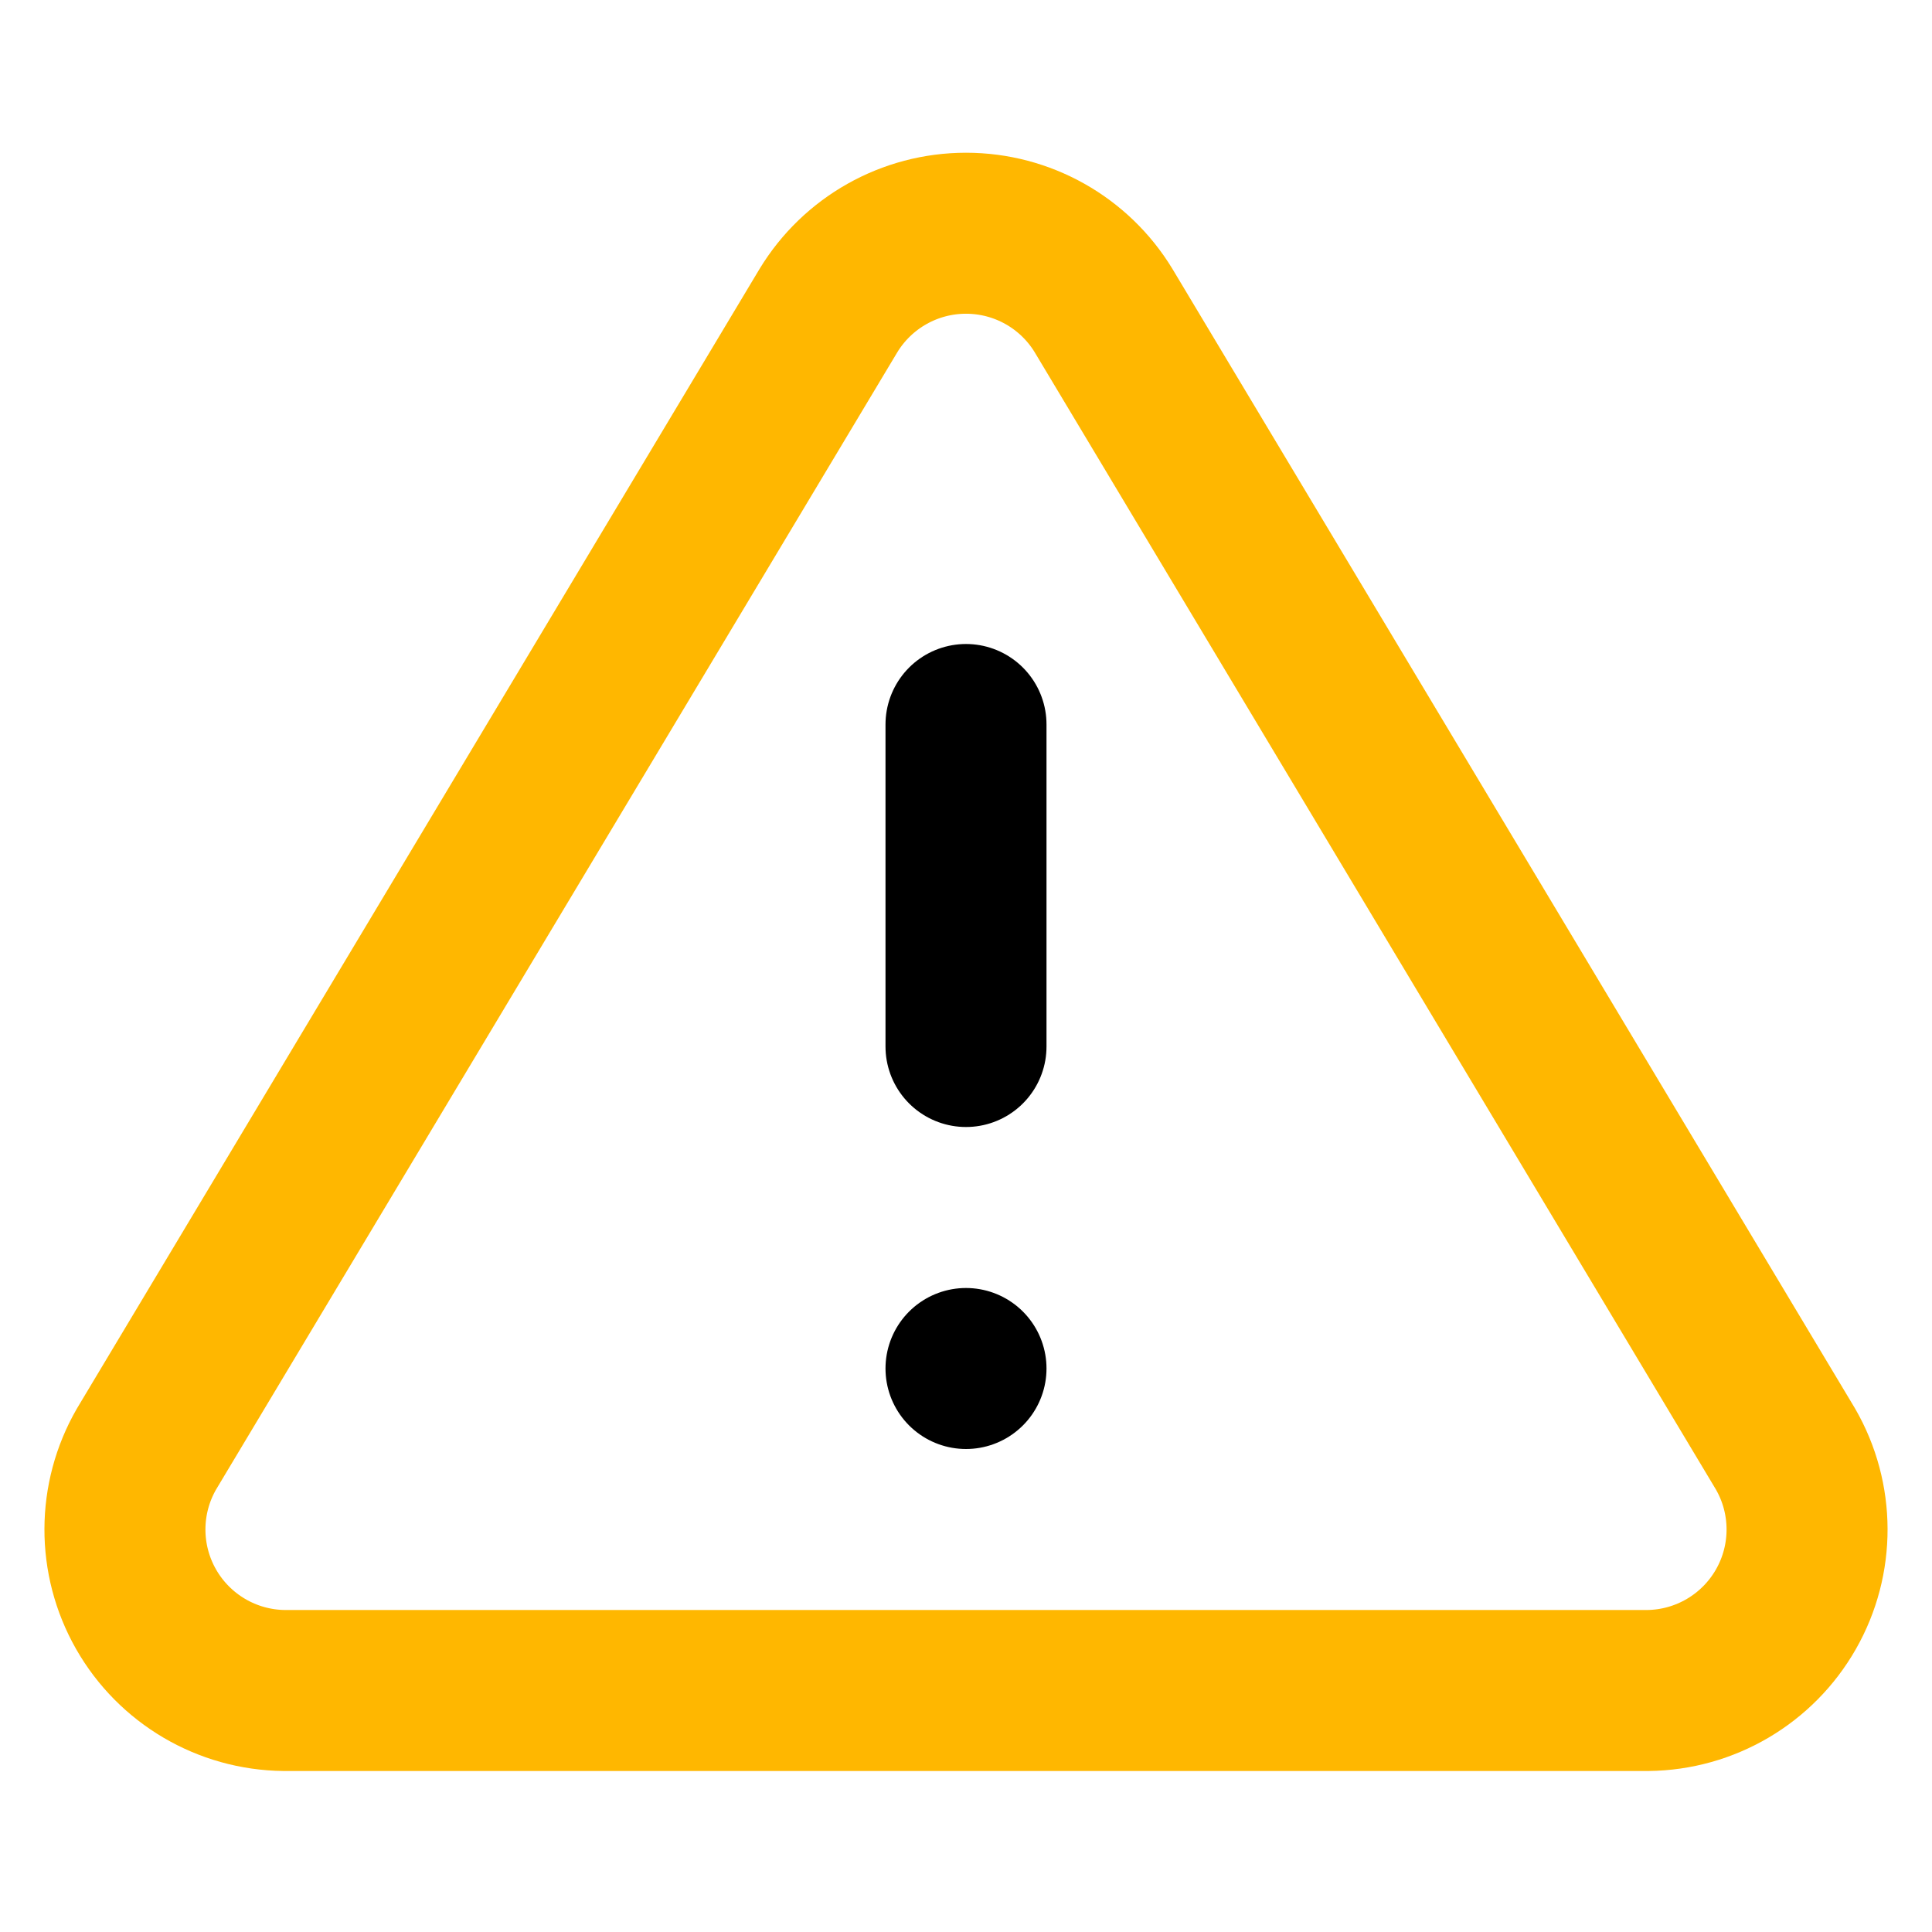
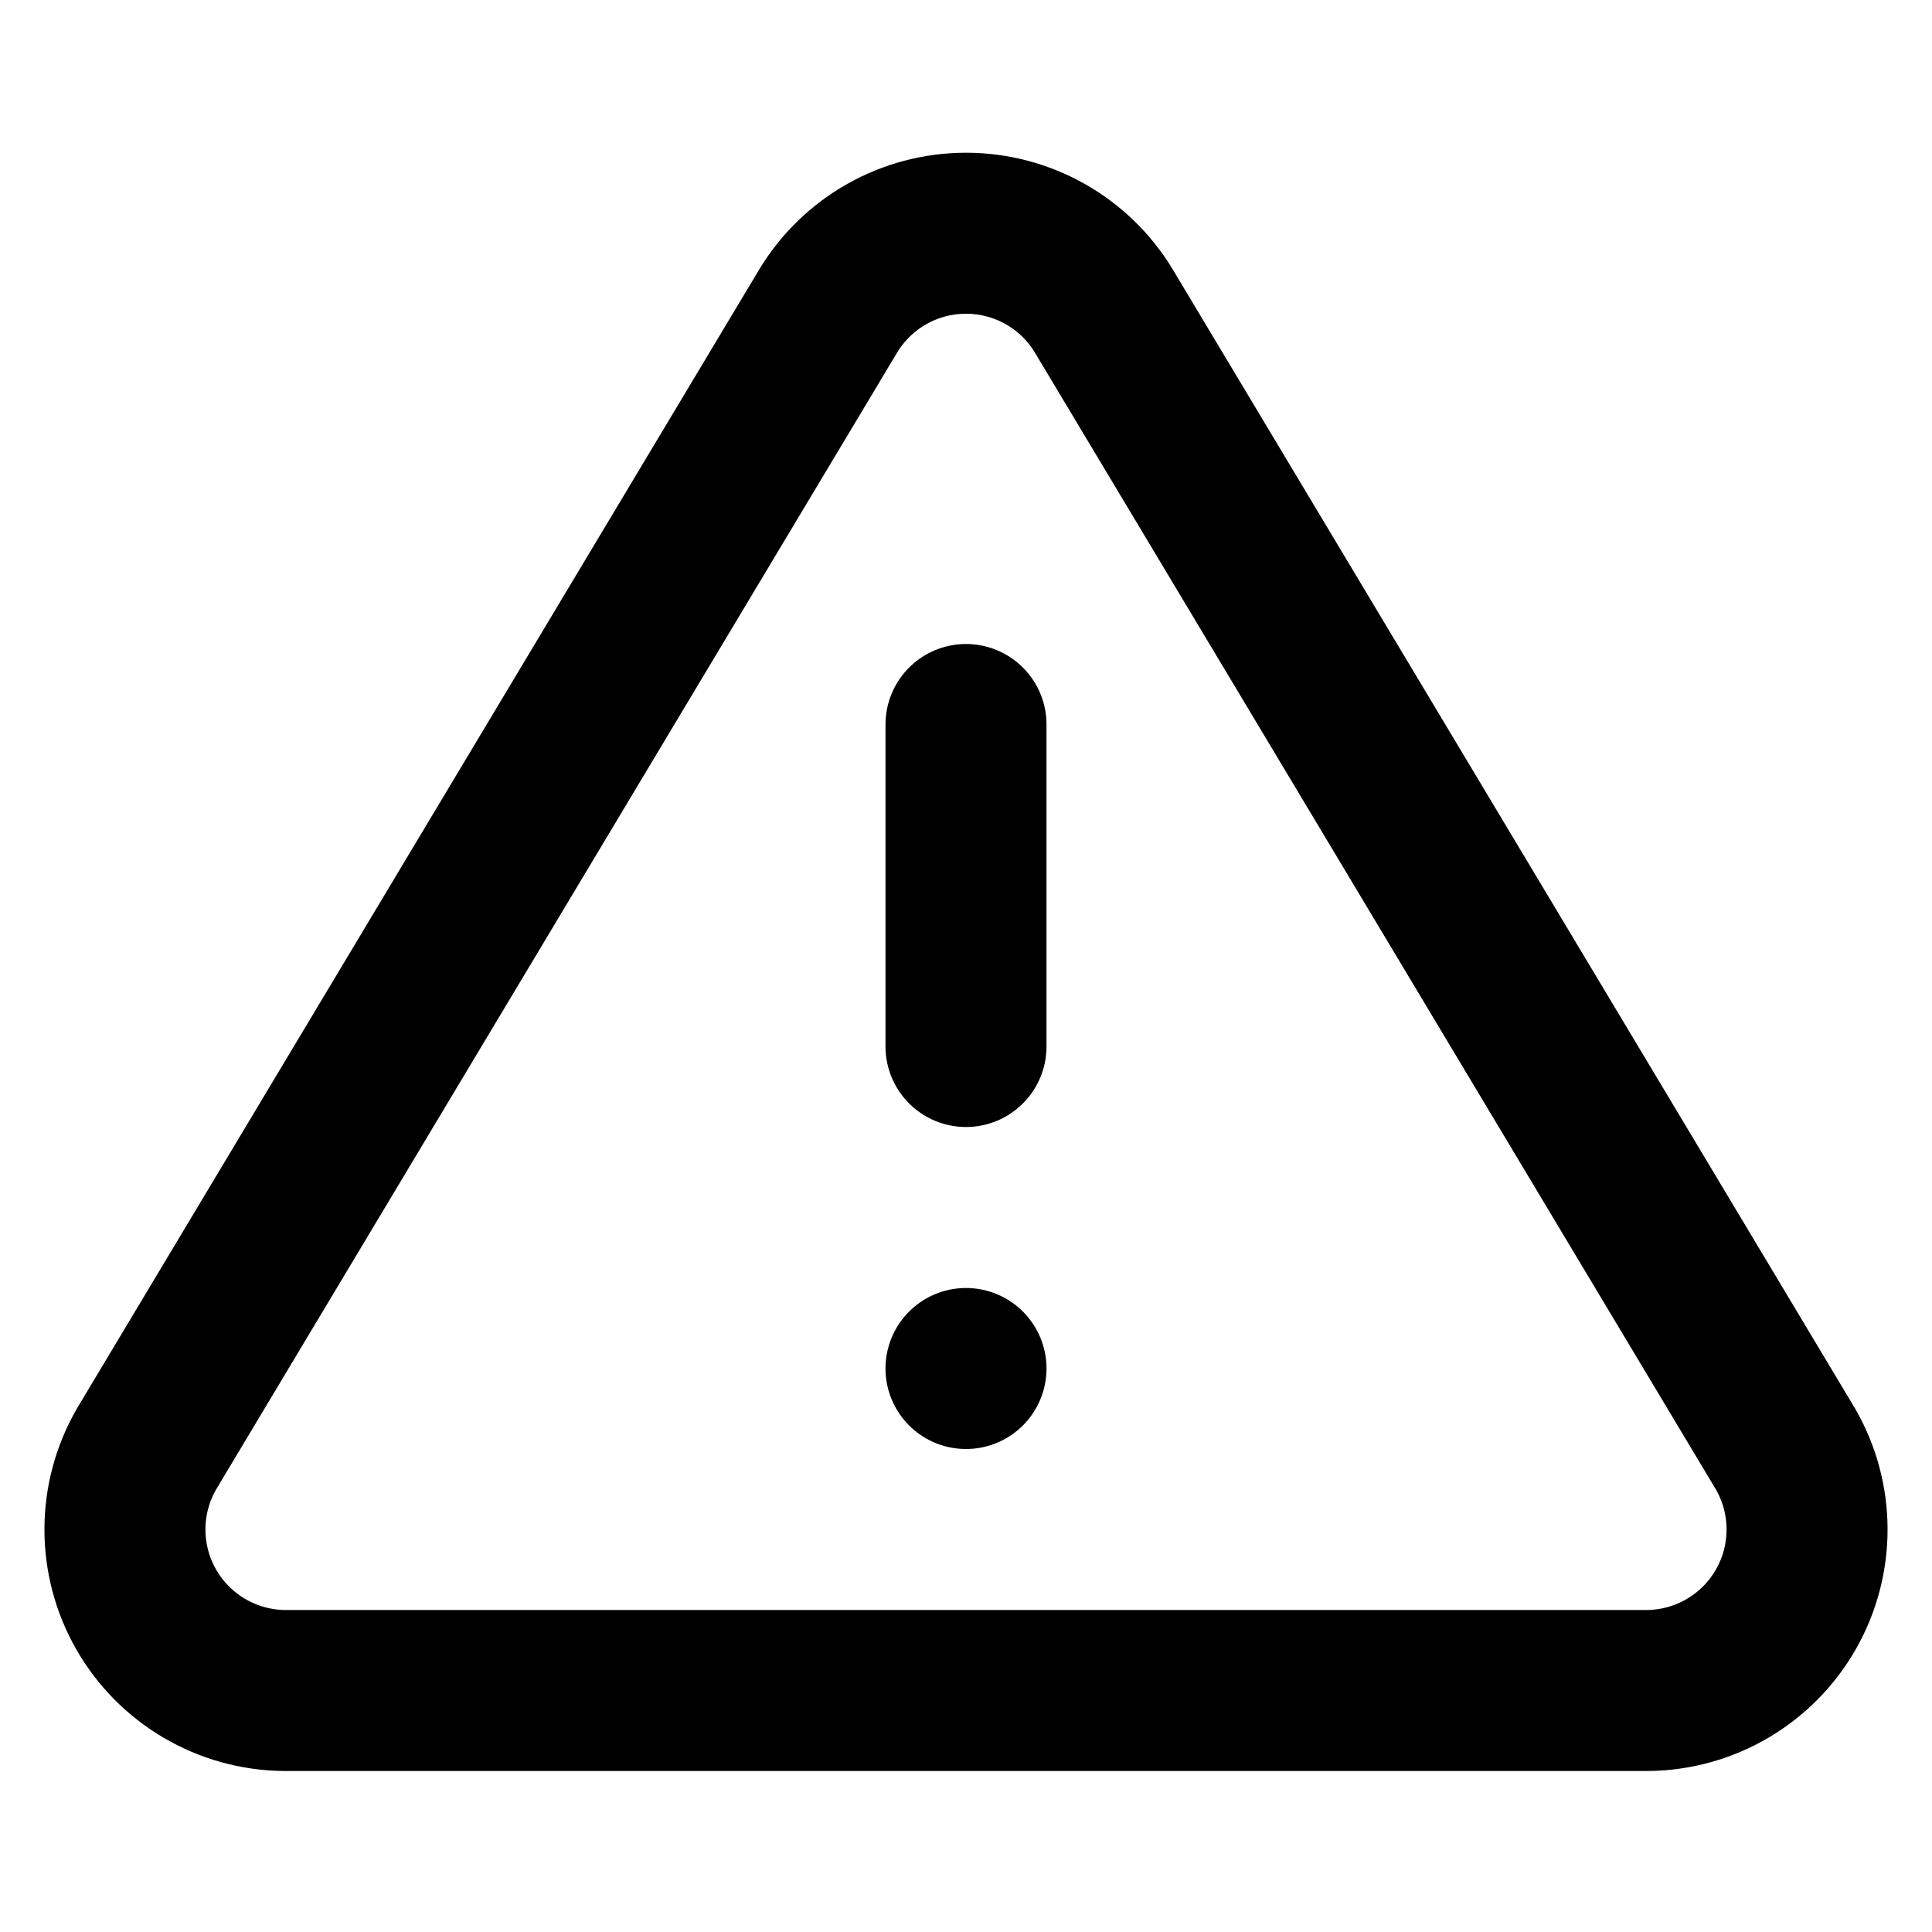
- <svg xmlns="http://www.w3.org/2000/svg" width="24" height="24" viewBox="0 0 24 24" fill="none" stroke="currentColor" stroke-width="2" stroke-linecap="round" stroke-linejoin="round" class="feather feather-alert-triangle" version="1.1" id="svg8">
-   <defs id="defs12" />
-   <path d="M10.29 3.86L1.82 18a2 2 0 0 0 1.71 3h16.94a2 2 0 0 0 1.71-3L13.71 3.86a2 2 0 0 0-3.42 0z" id="path2" style="stroke:#ffb700;stroke-opacity:1" />
-   <line x1="12" y1="9" x2="12" y2="13" id="line4" />
-   <line x1="12" y1="17" x2="12" y2="17" id="line6" />
+ <svg xmlns="http://www.w3.org/2000/svg" width="24" height="24" viewBox="0 0 24 24" fill="none" stroke="currentColor" stroke-width="2" stroke-linecap="round" stroke-linejoin="round" class="feather feather-alert-triangle">
+   <path d="M10.29 3.86L1.82 18a2 2 0 0 0 1.71 3h16.94a2 2 0 0 0 1.71-3L13.71 3.86a2 2 0 0 0-3.42 0z" />
+   <line x1="12" y1="9" x2="12" y2="13" />
+   <line x1="12" y1="17" x2="12" y2="17" />
</svg>
